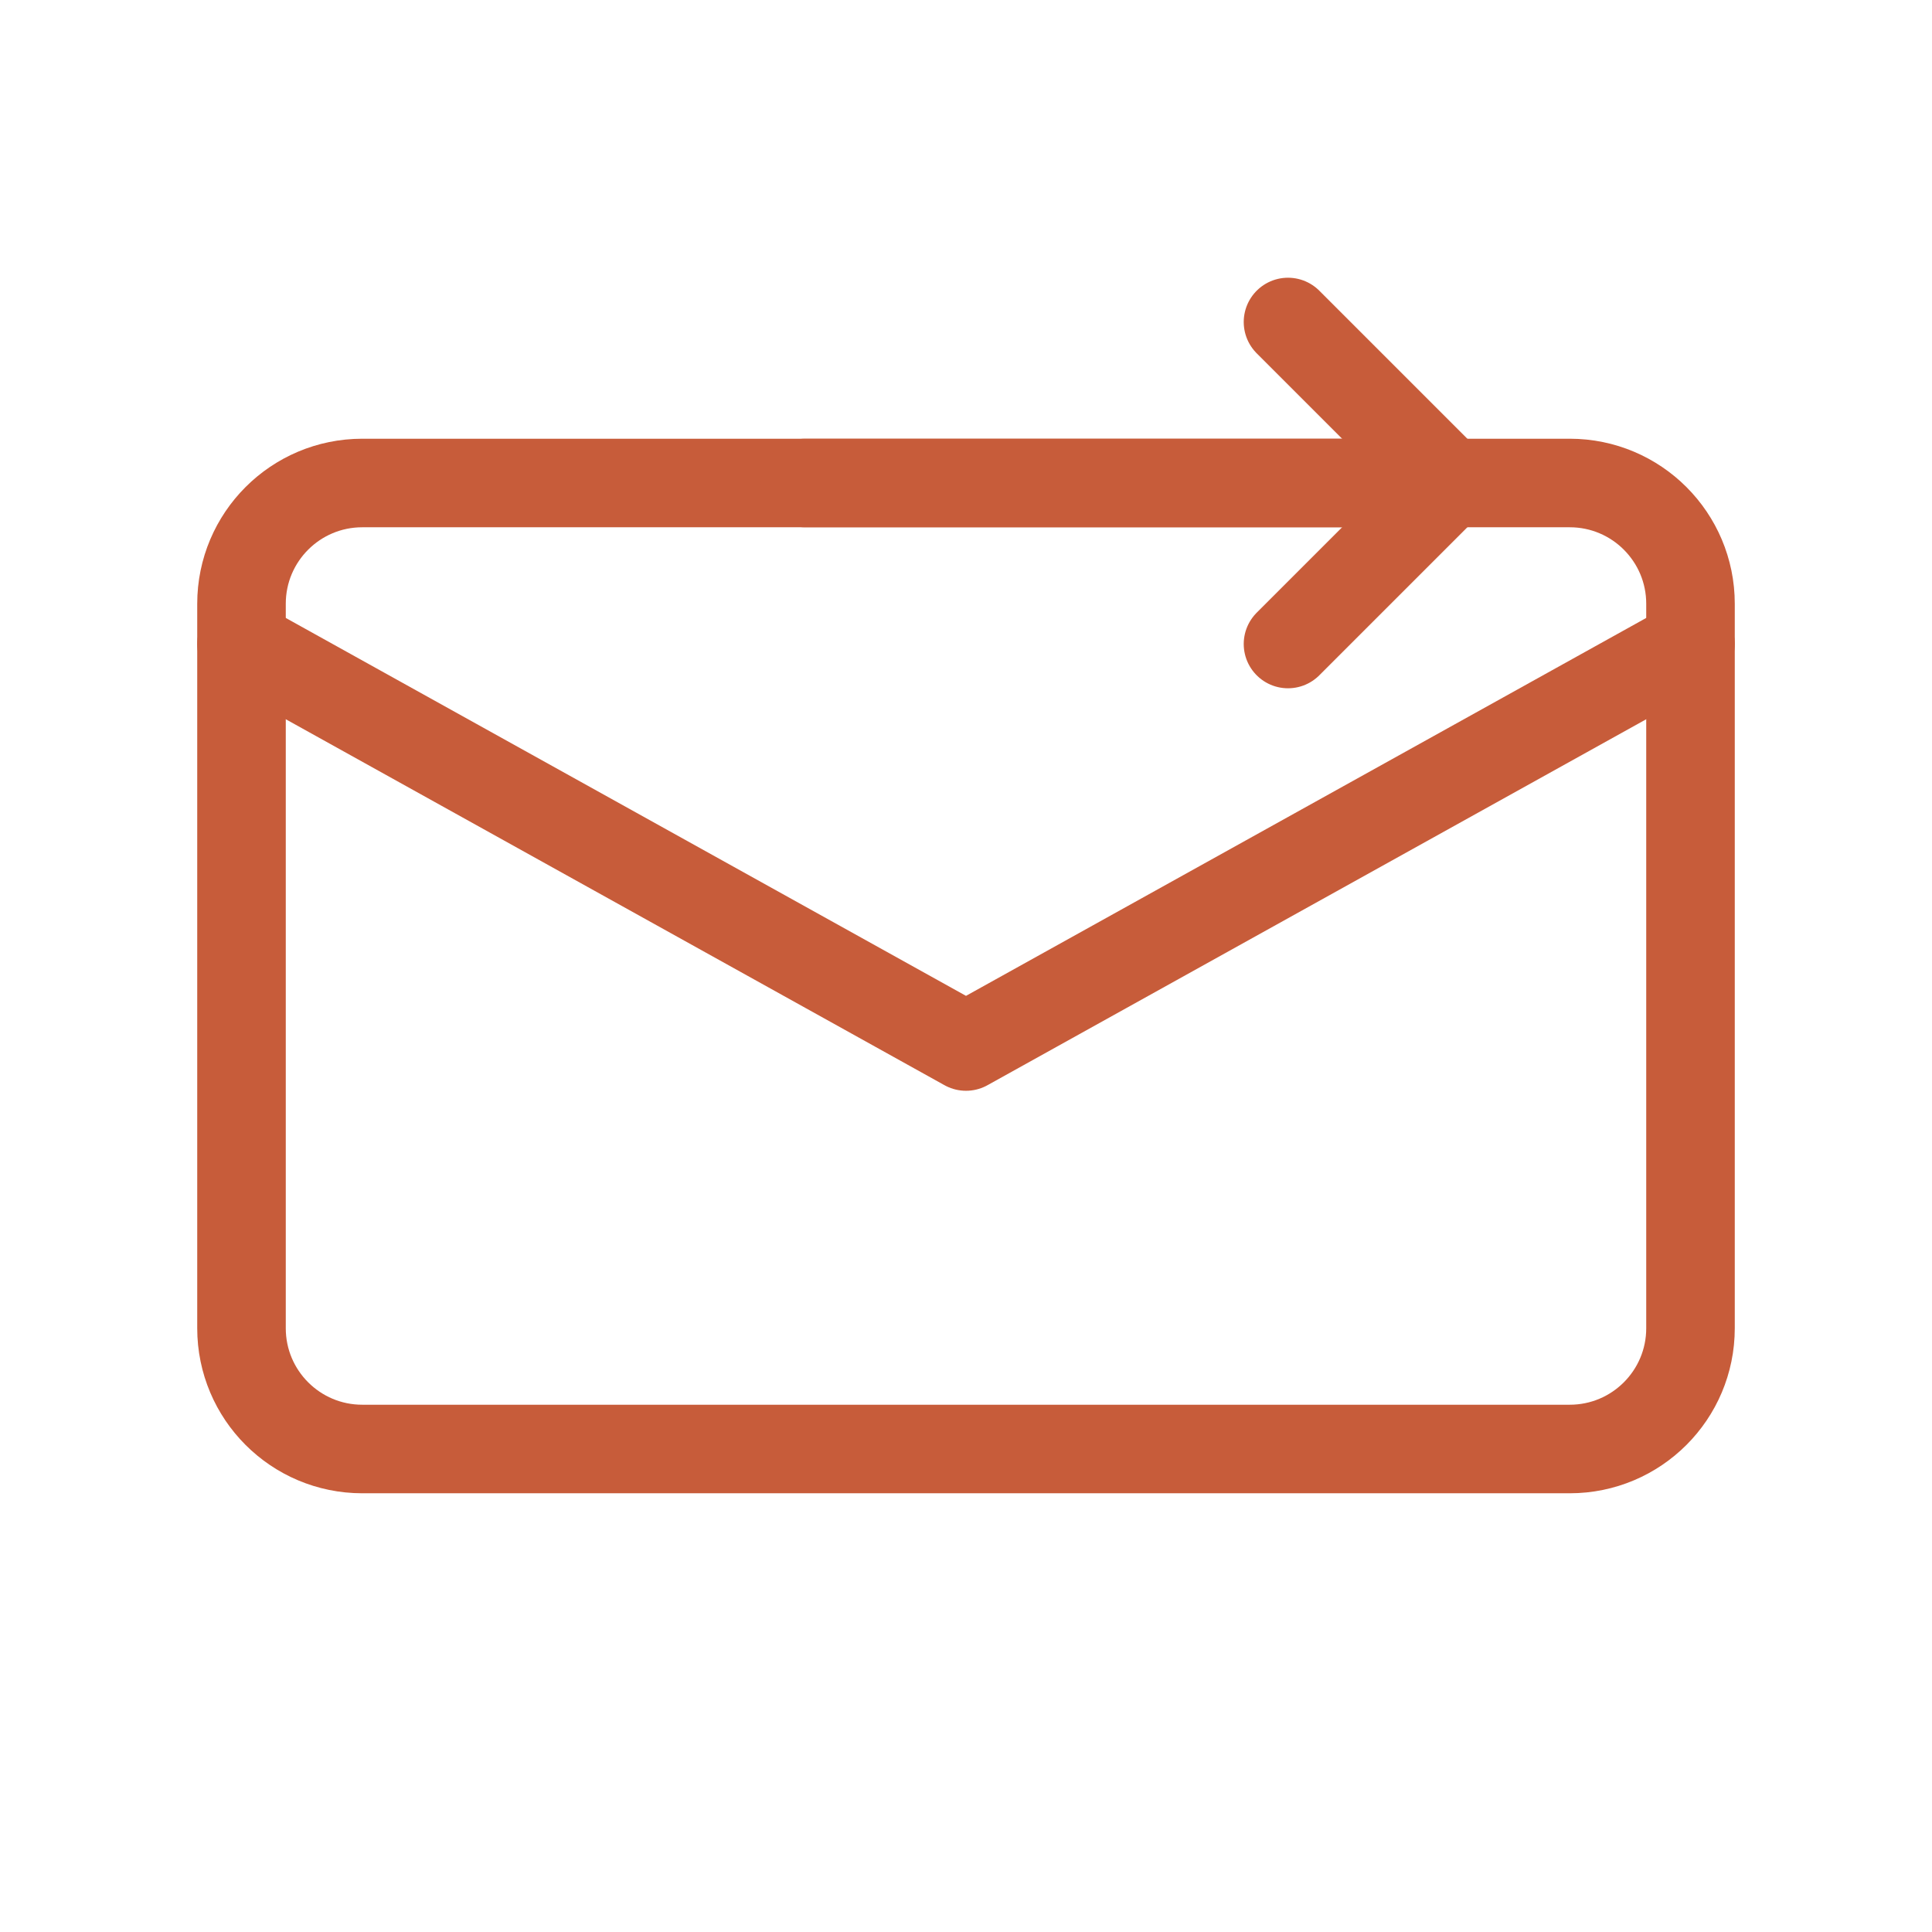
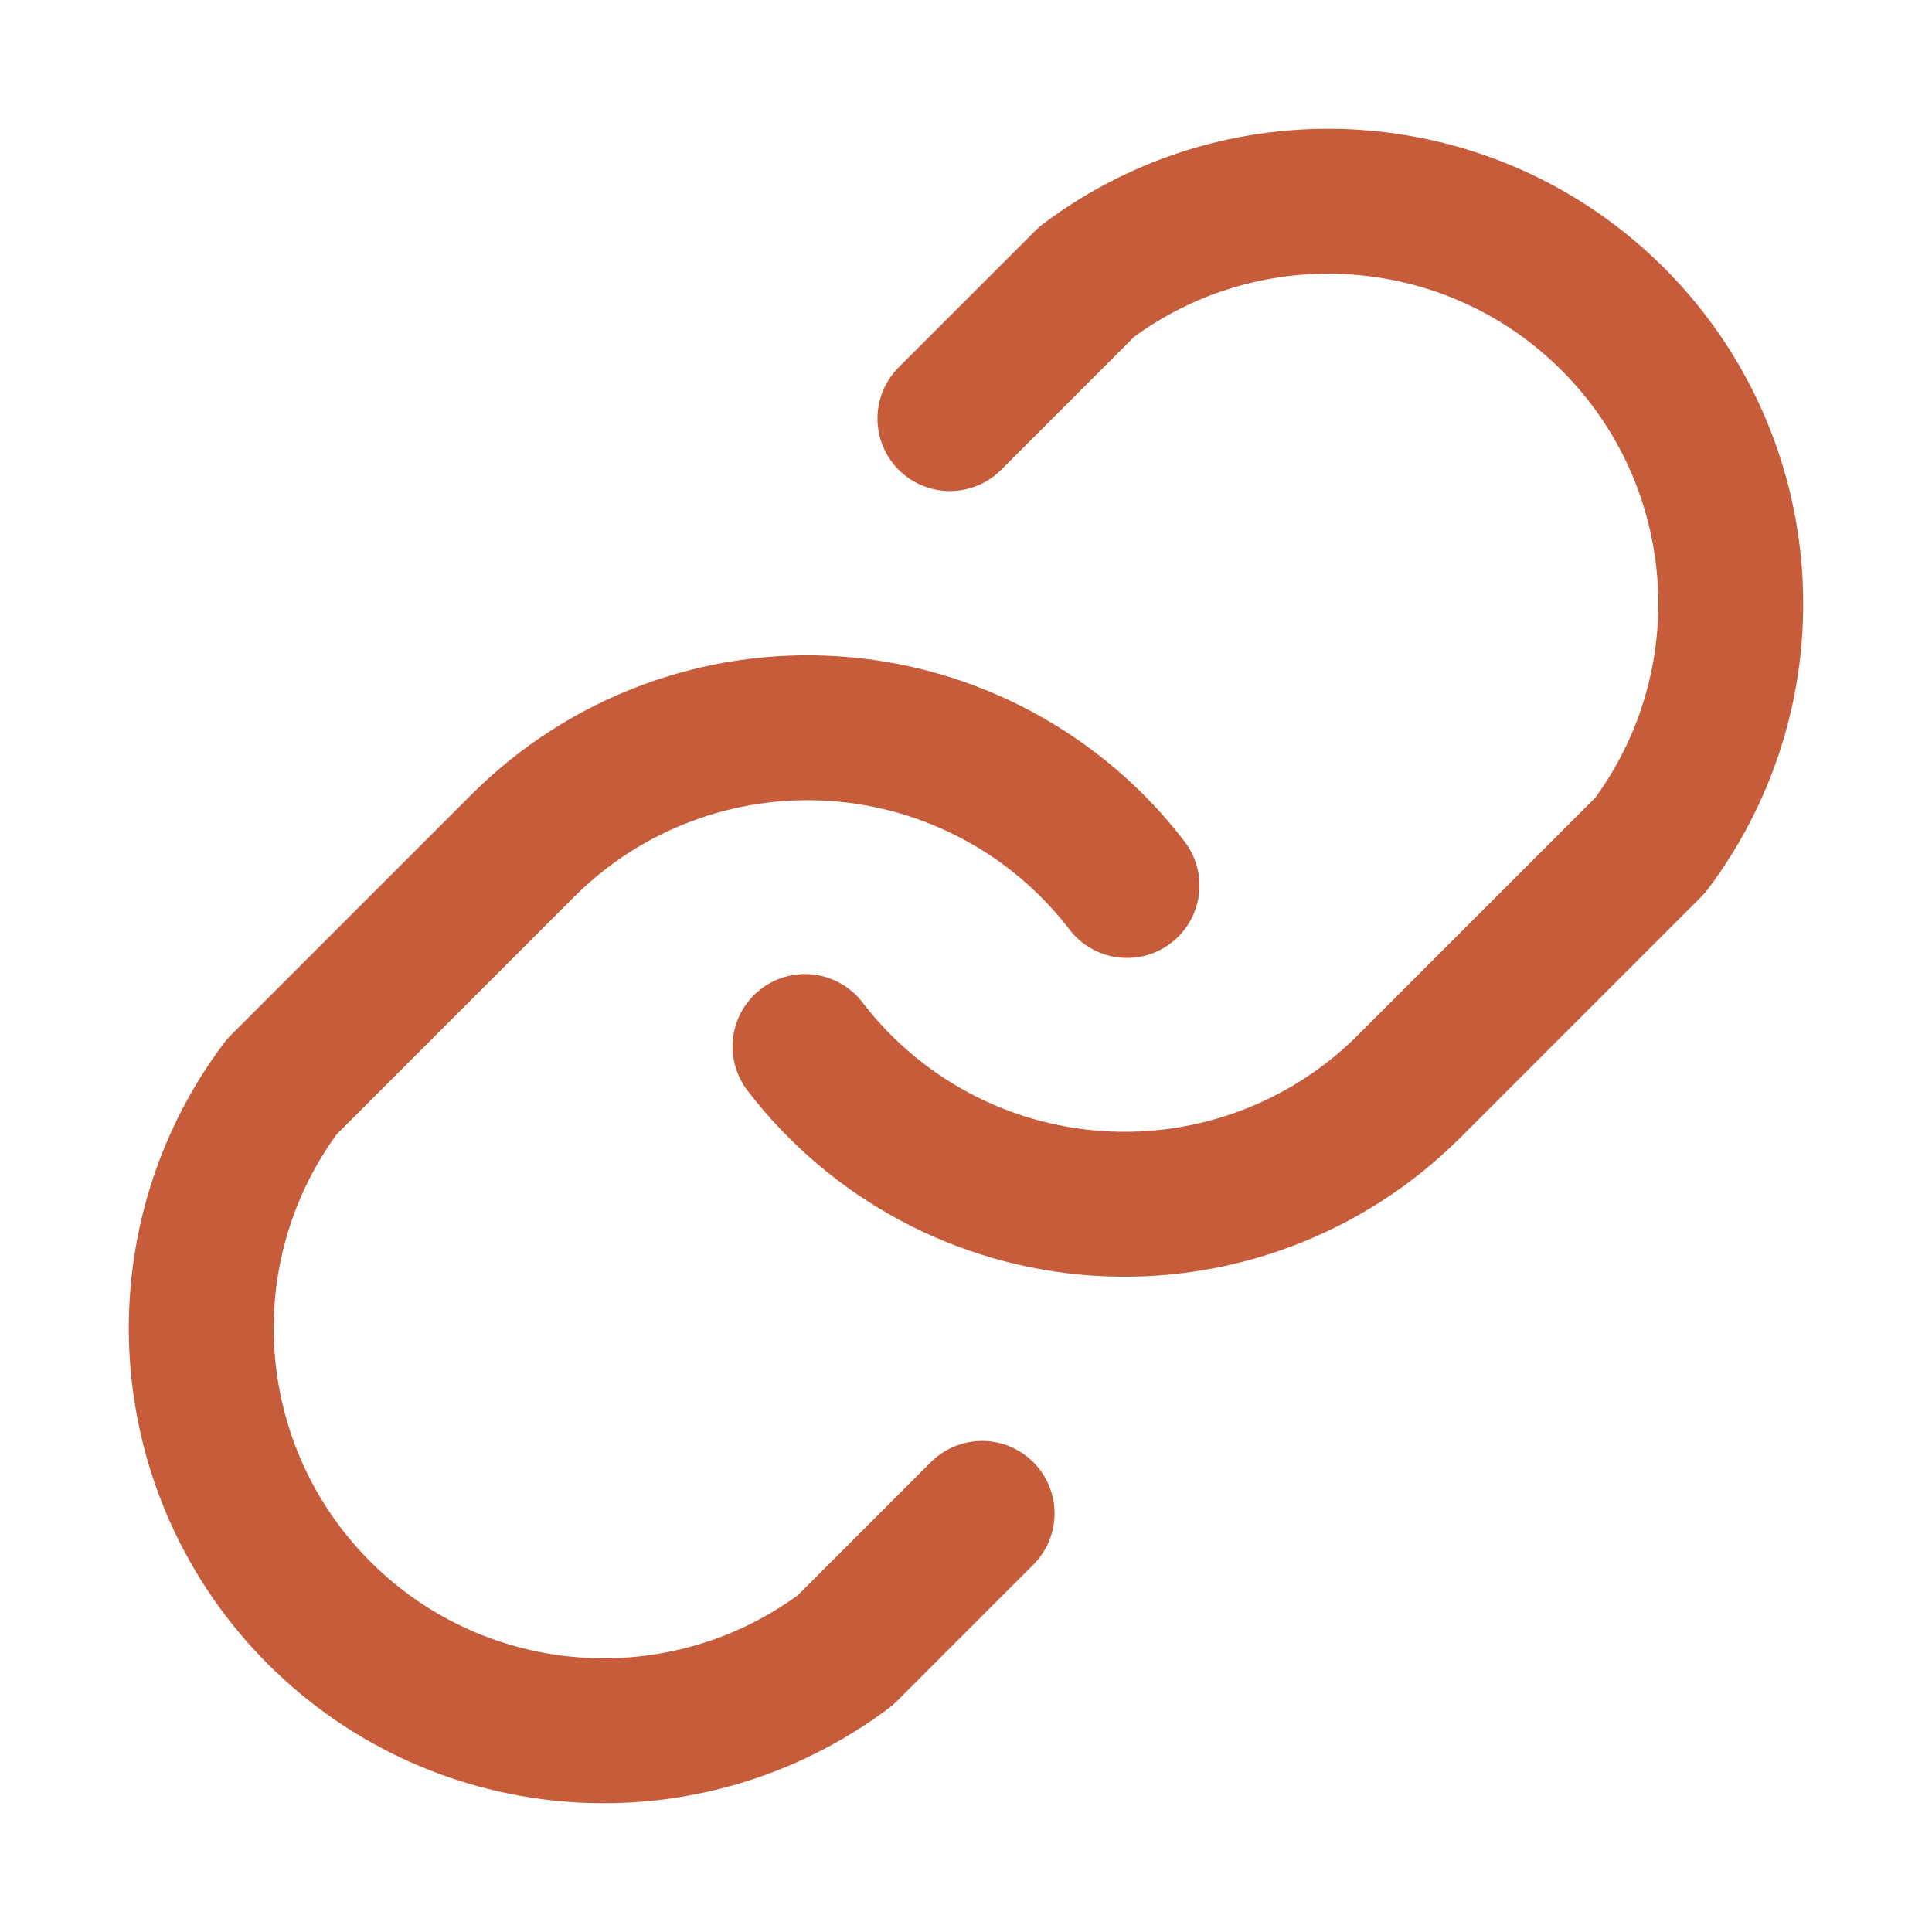
- <svg xmlns="http://www.w3.org/2000/svg" viewBox="0 0 48 48" fill="none">
-   <rect x="6" y="12" width="36" height="24" rx="3" stroke="#C75C3A" stroke-width="2.2" />
-   <path d="M6 16l18 10 18-10" stroke="#C75C3A" stroke-width="2.2" stroke-linecap="round" stroke-linejoin="round" />
-   <path d="M32 8l4 4-4 4" stroke="#C75C3A" stroke-width="2.2" stroke-linecap="round" stroke-linejoin="round" />
-   <path d="M20 12h16" stroke="#C75C3A" stroke-width="2.2" stroke-linecap="round" />
+ <svg xmlns="http://www.w3.org/2000/svg" viewBox="0 0 24 24" fill="none" stroke="#C75C3A" stroke-width="1.8" stroke-linecap="round" stroke-linejoin="round">
+   <path d="M10 13a5 5 0 0 0 7.5.5l3-3a5 5 0 0 0-7-7L11.8 5.2" />
+   <path d="M14 11a5 5 0 0 0-7.5-.5l-3 3a5 5 0 0 0 7 7l1.7-1.7" />
</svg>
